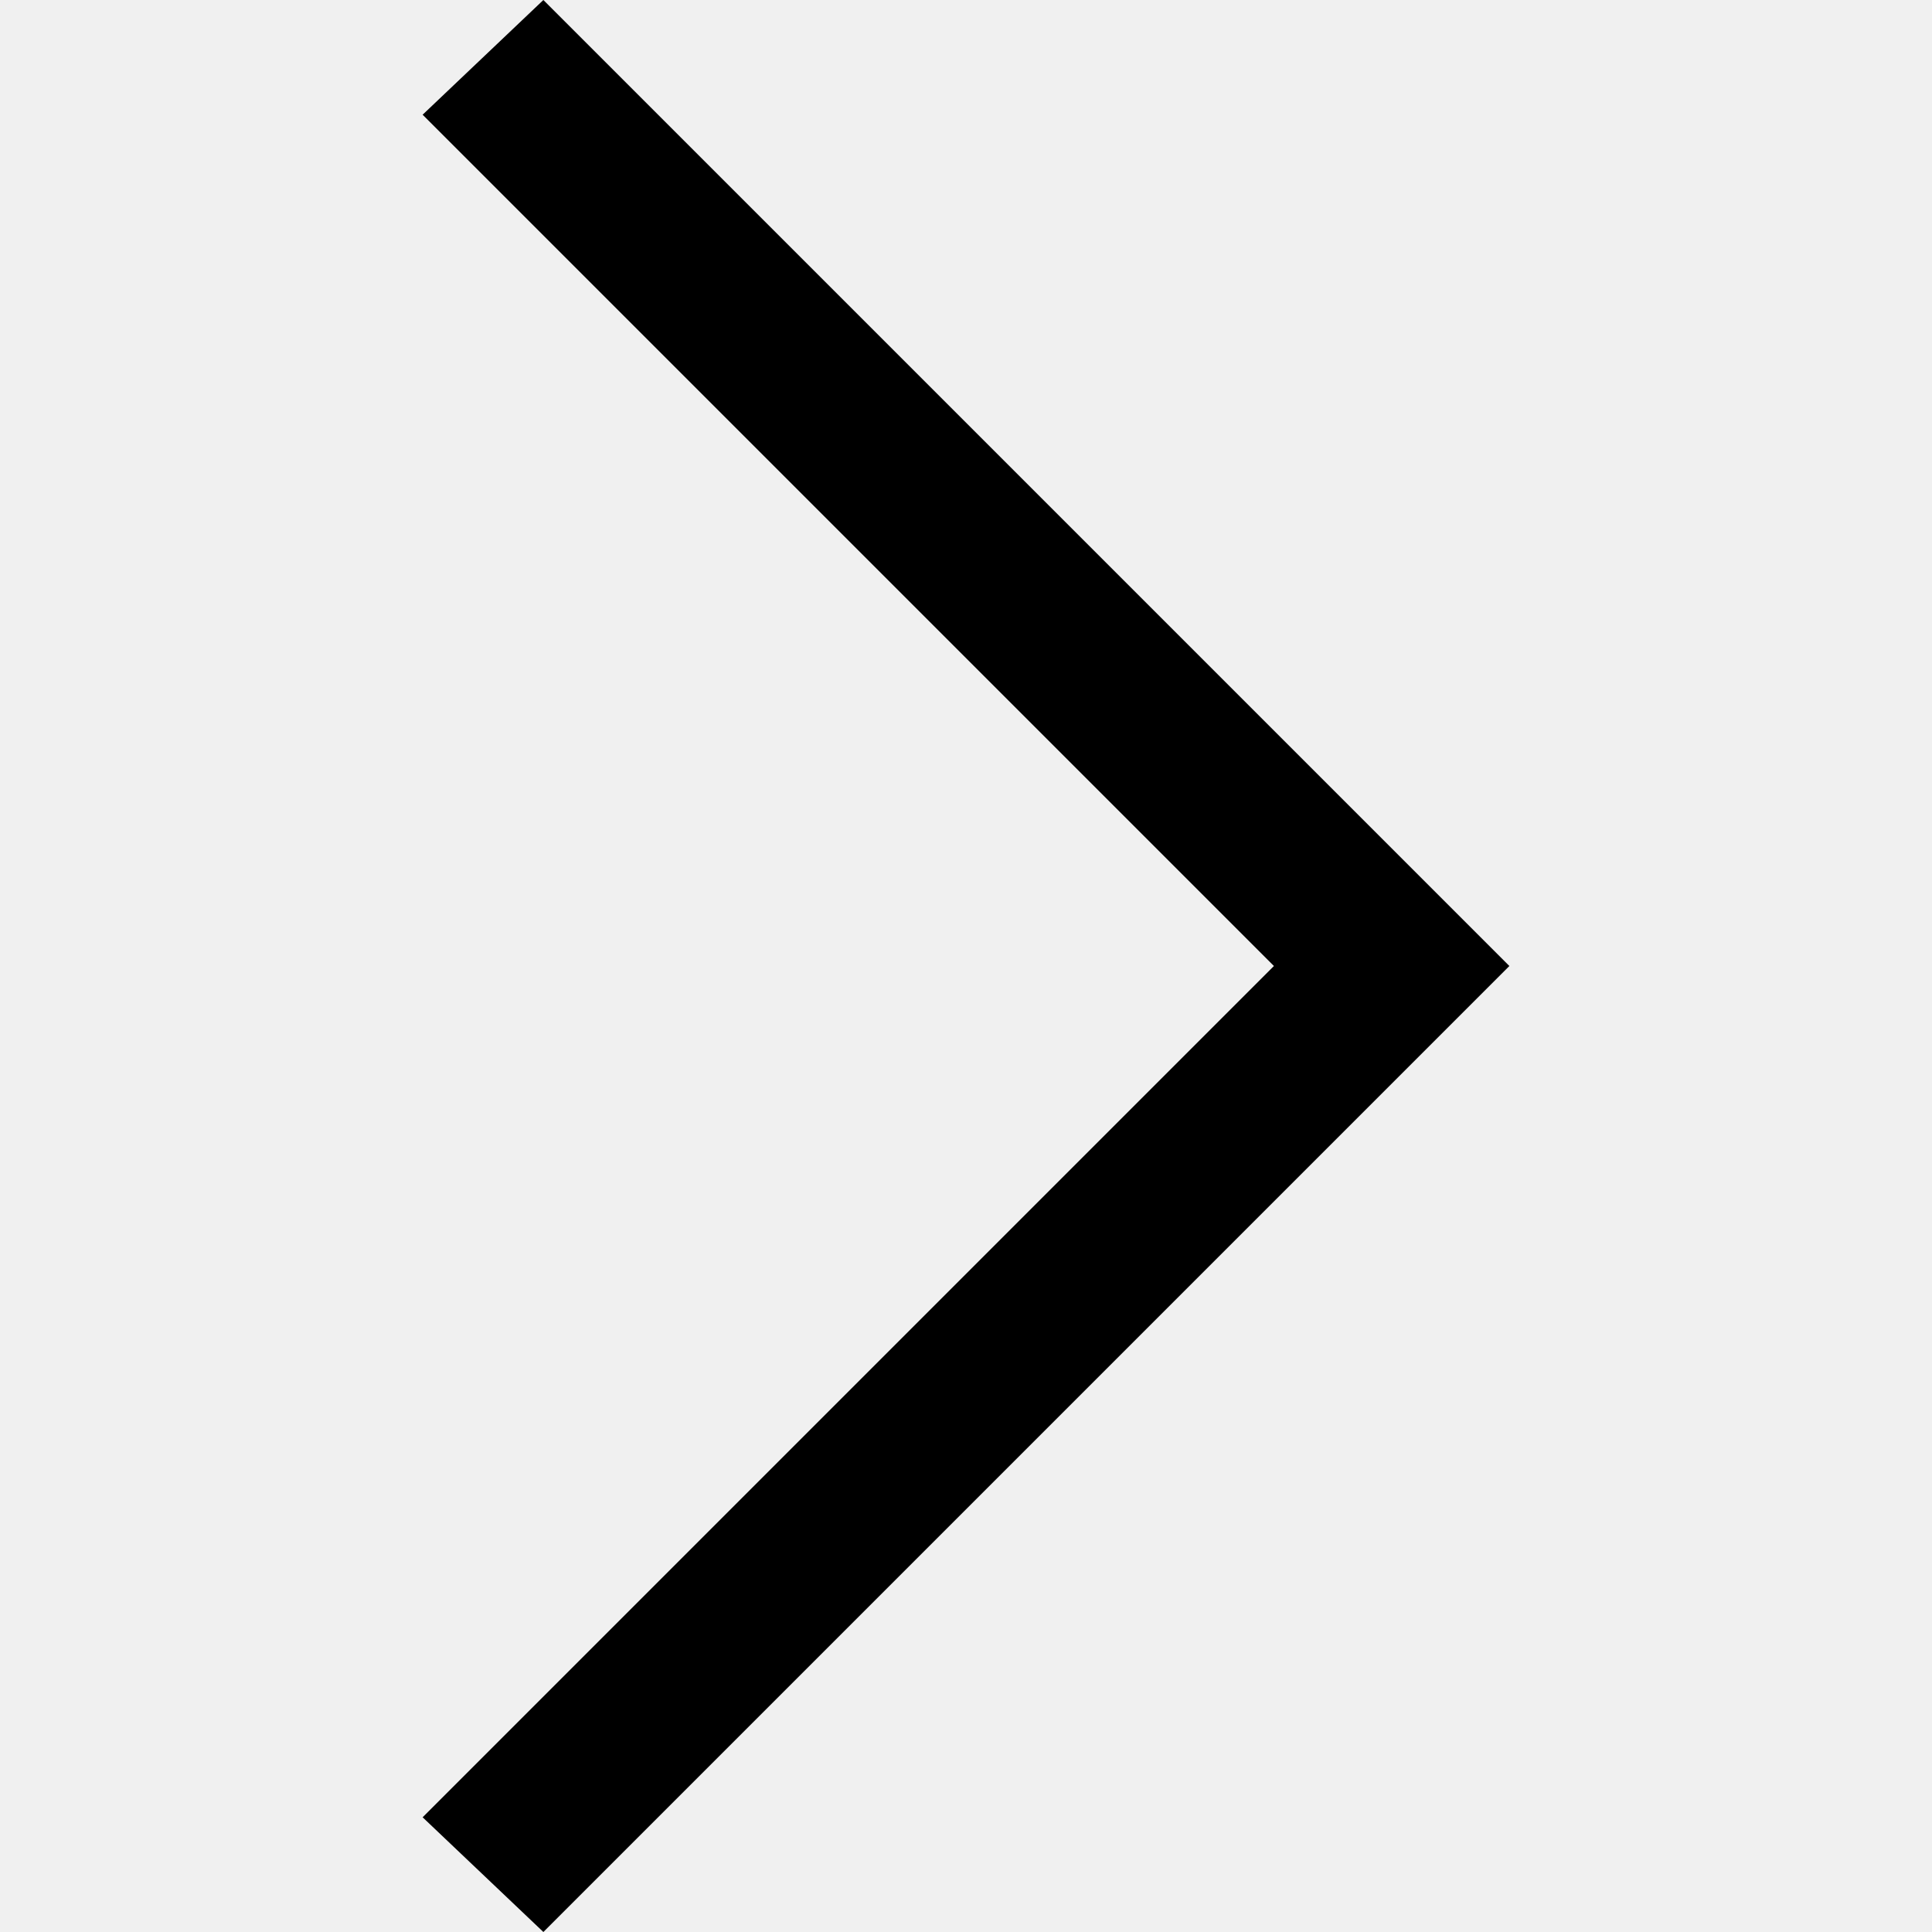
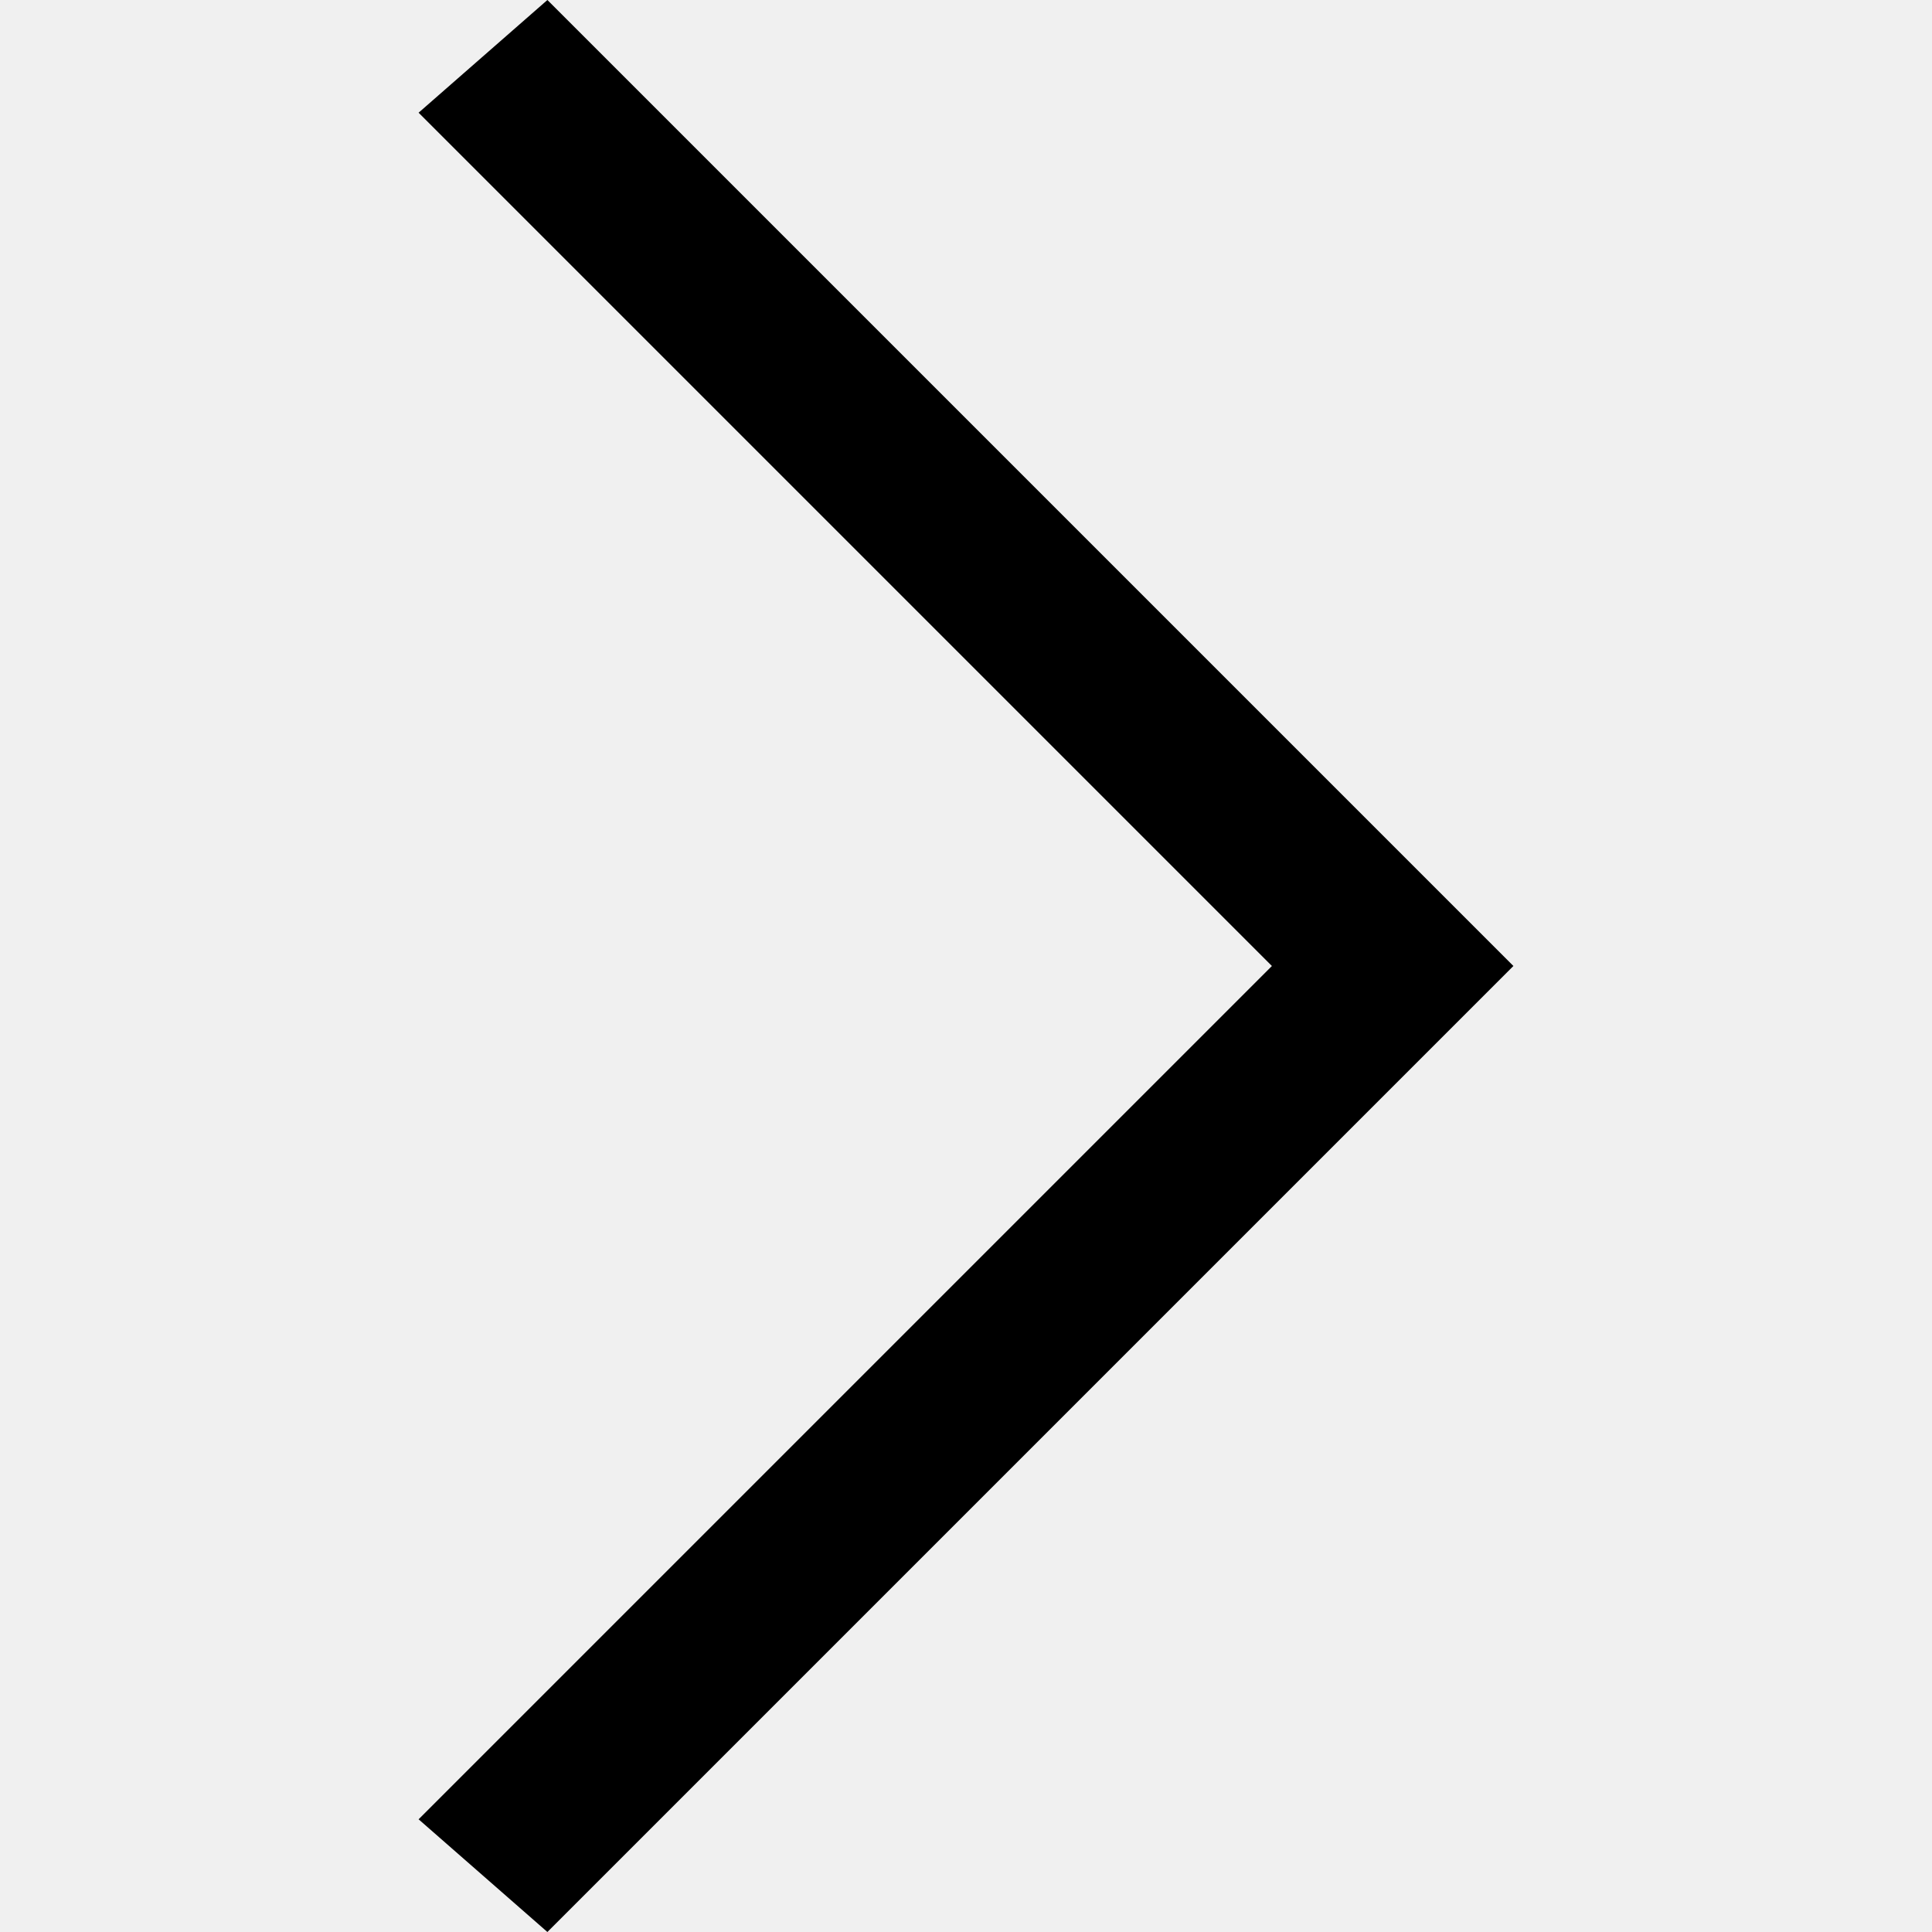
- <svg xmlns="http://www.w3.org/2000/svg" xmlns:xlink="http://www.w3.org/1999/xlink" width="24px" height="24px" viewBox="0 0 24 24" version="1.1">
-   <defs>
-     <polygon id="path-1" points="6.75 24 18.75 12 6.75 -5.00000006e-08 5.25 1.425 15.825 12 5.25 22.575" />
-   </defs>
-   <g id="VW/Icons/chevron-rt" stroke="none" stroke-width="1" fill="none" fill-rule="evenodd">
-     <mask id="mask-2" fill="white">
-       <use xlink:href="#path-1" />
-     </mask>
-     <g fill-rule="nonzero" />
-     <g id="Group" mask="url(#mask-2)" fill="#000000">
-       <g id="🎨-color">
-         <rect id="Swatch" x="0" y="0" width="24" height="24" />
-       </g>
-     </g>
+ <svg xmlns="http://www.w3.org/2000/svg" x="0px" y="0px" viewBox="0 0 24 24" aria-labelledby="chevron down" role="presentation">
+   <g fill="currentColor">
+     <polygon id="path-1_00000178185058324453885300000011400701344342035611_" points="6.8,24 18.8,12 6.8,0 5.2,1.4 15.8,12 5.2,22.6     " />
  </g>
</svg>
